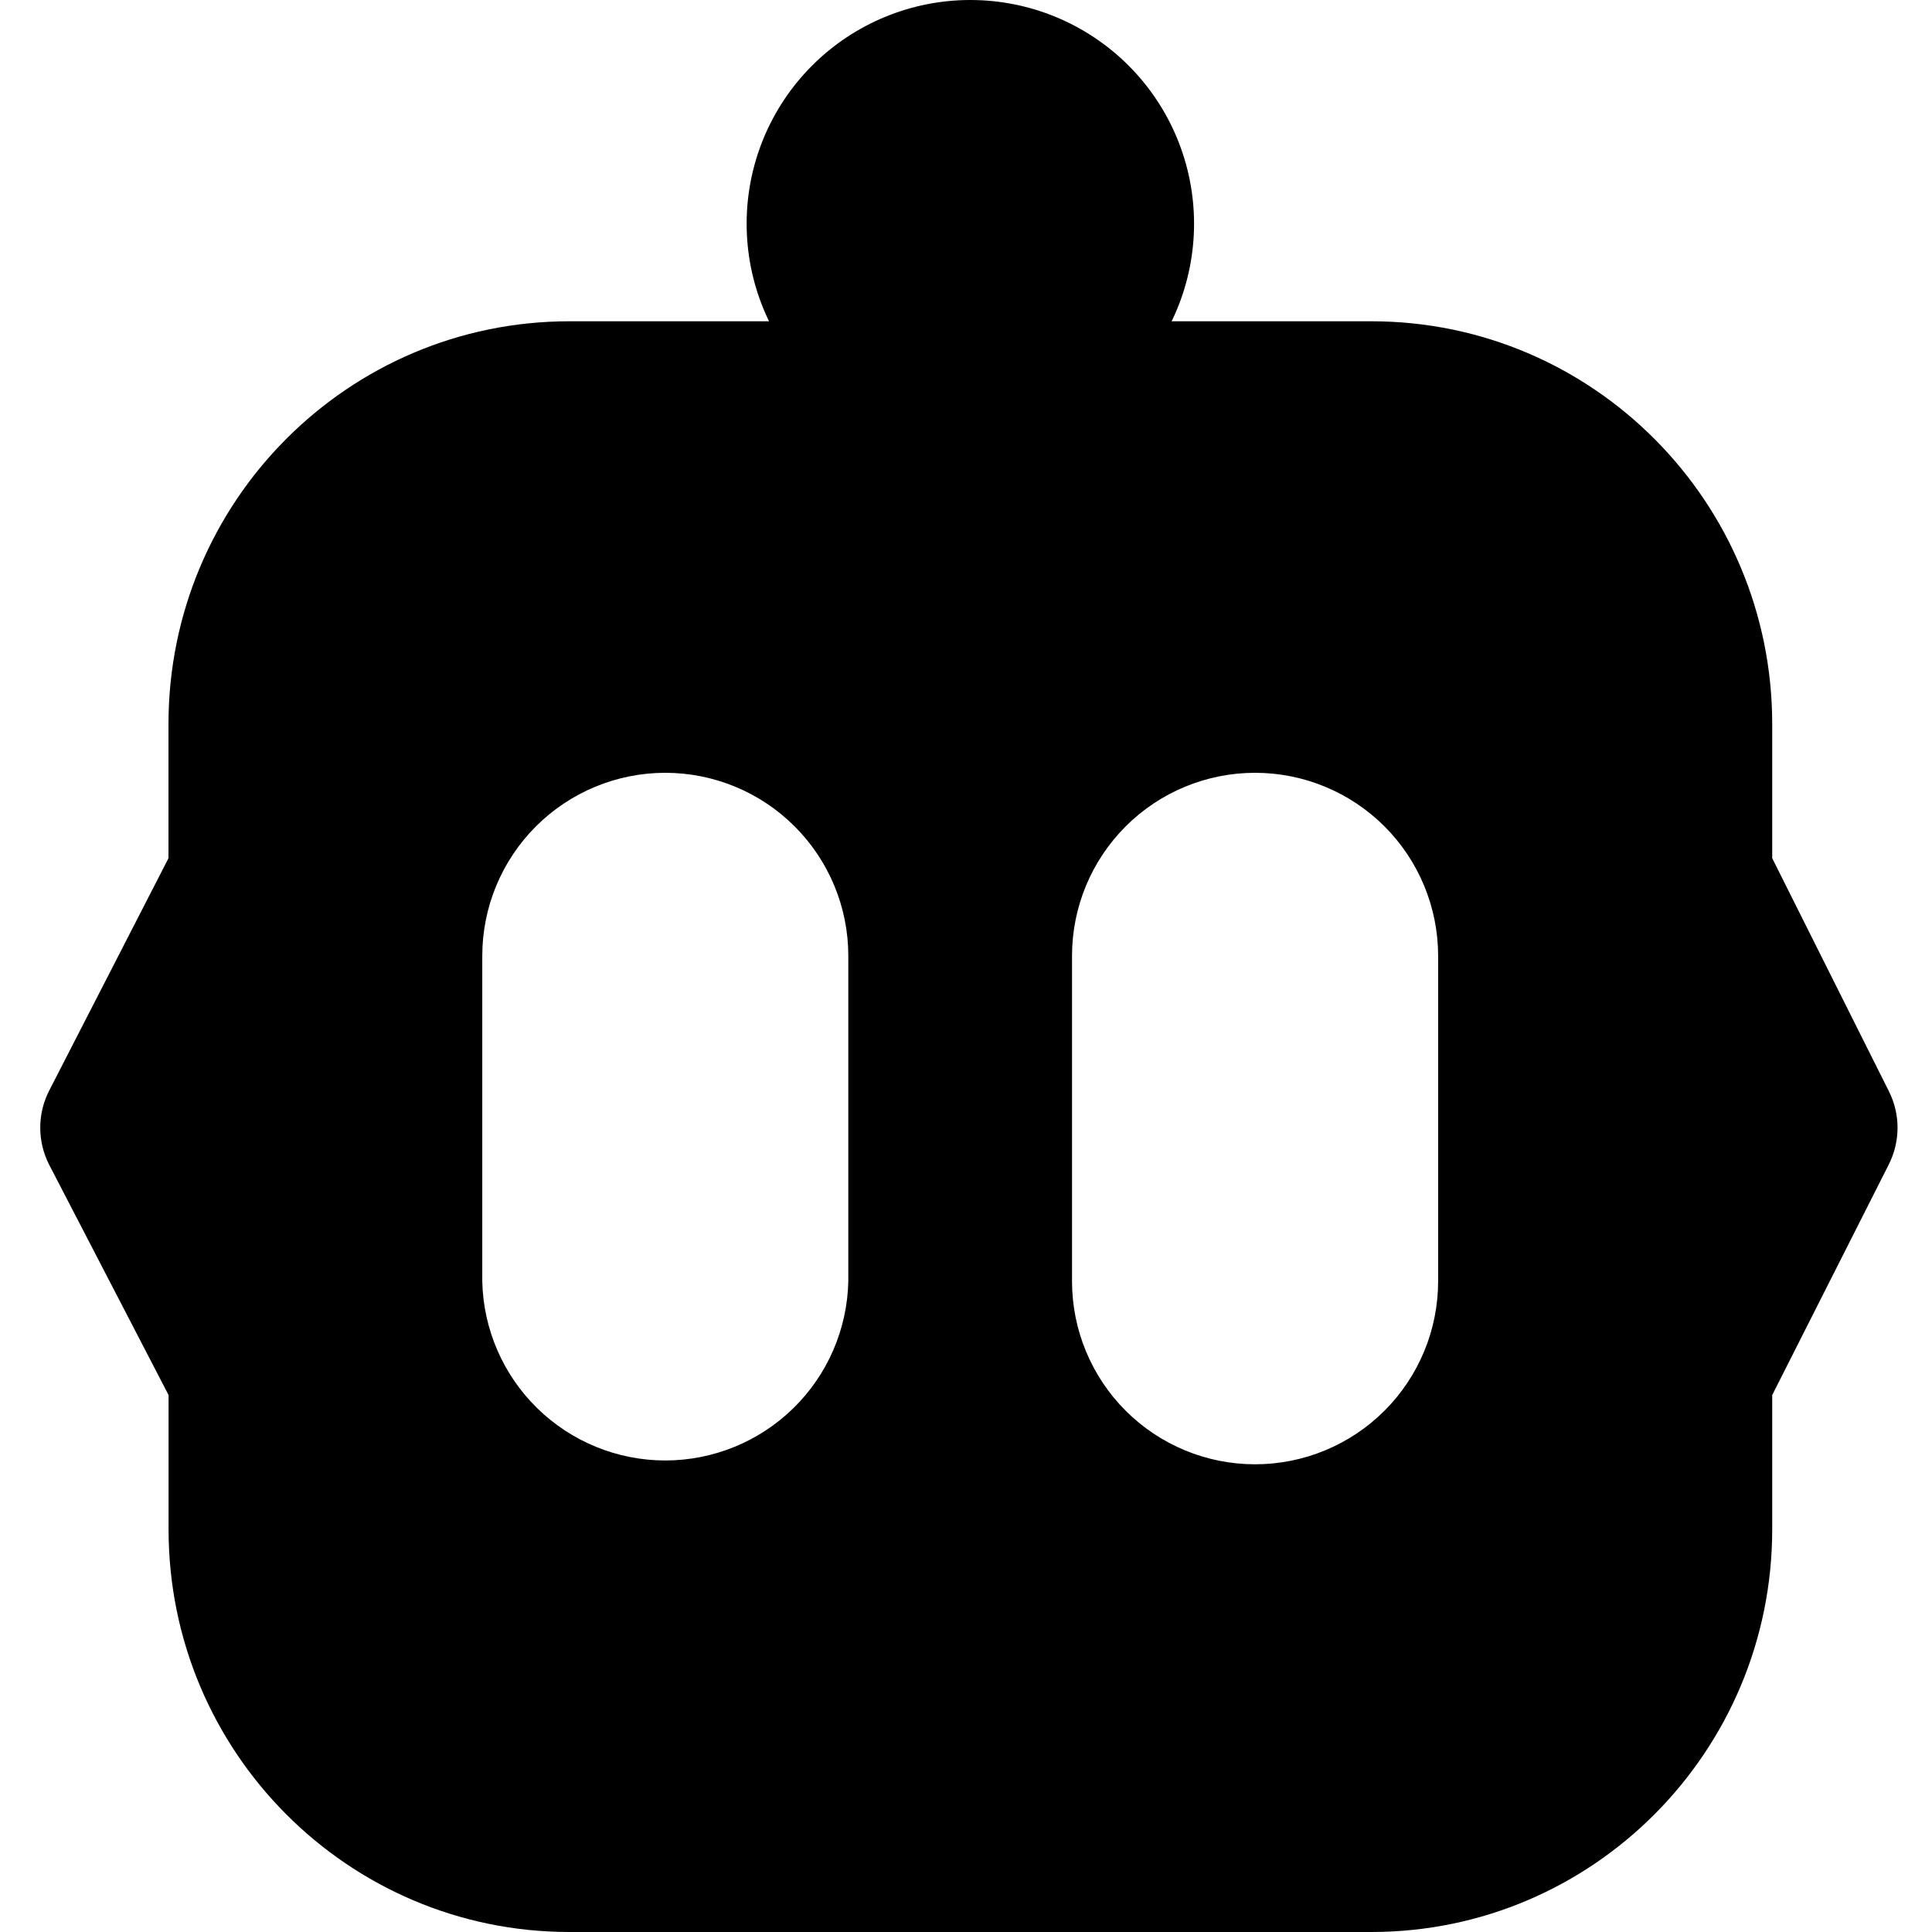
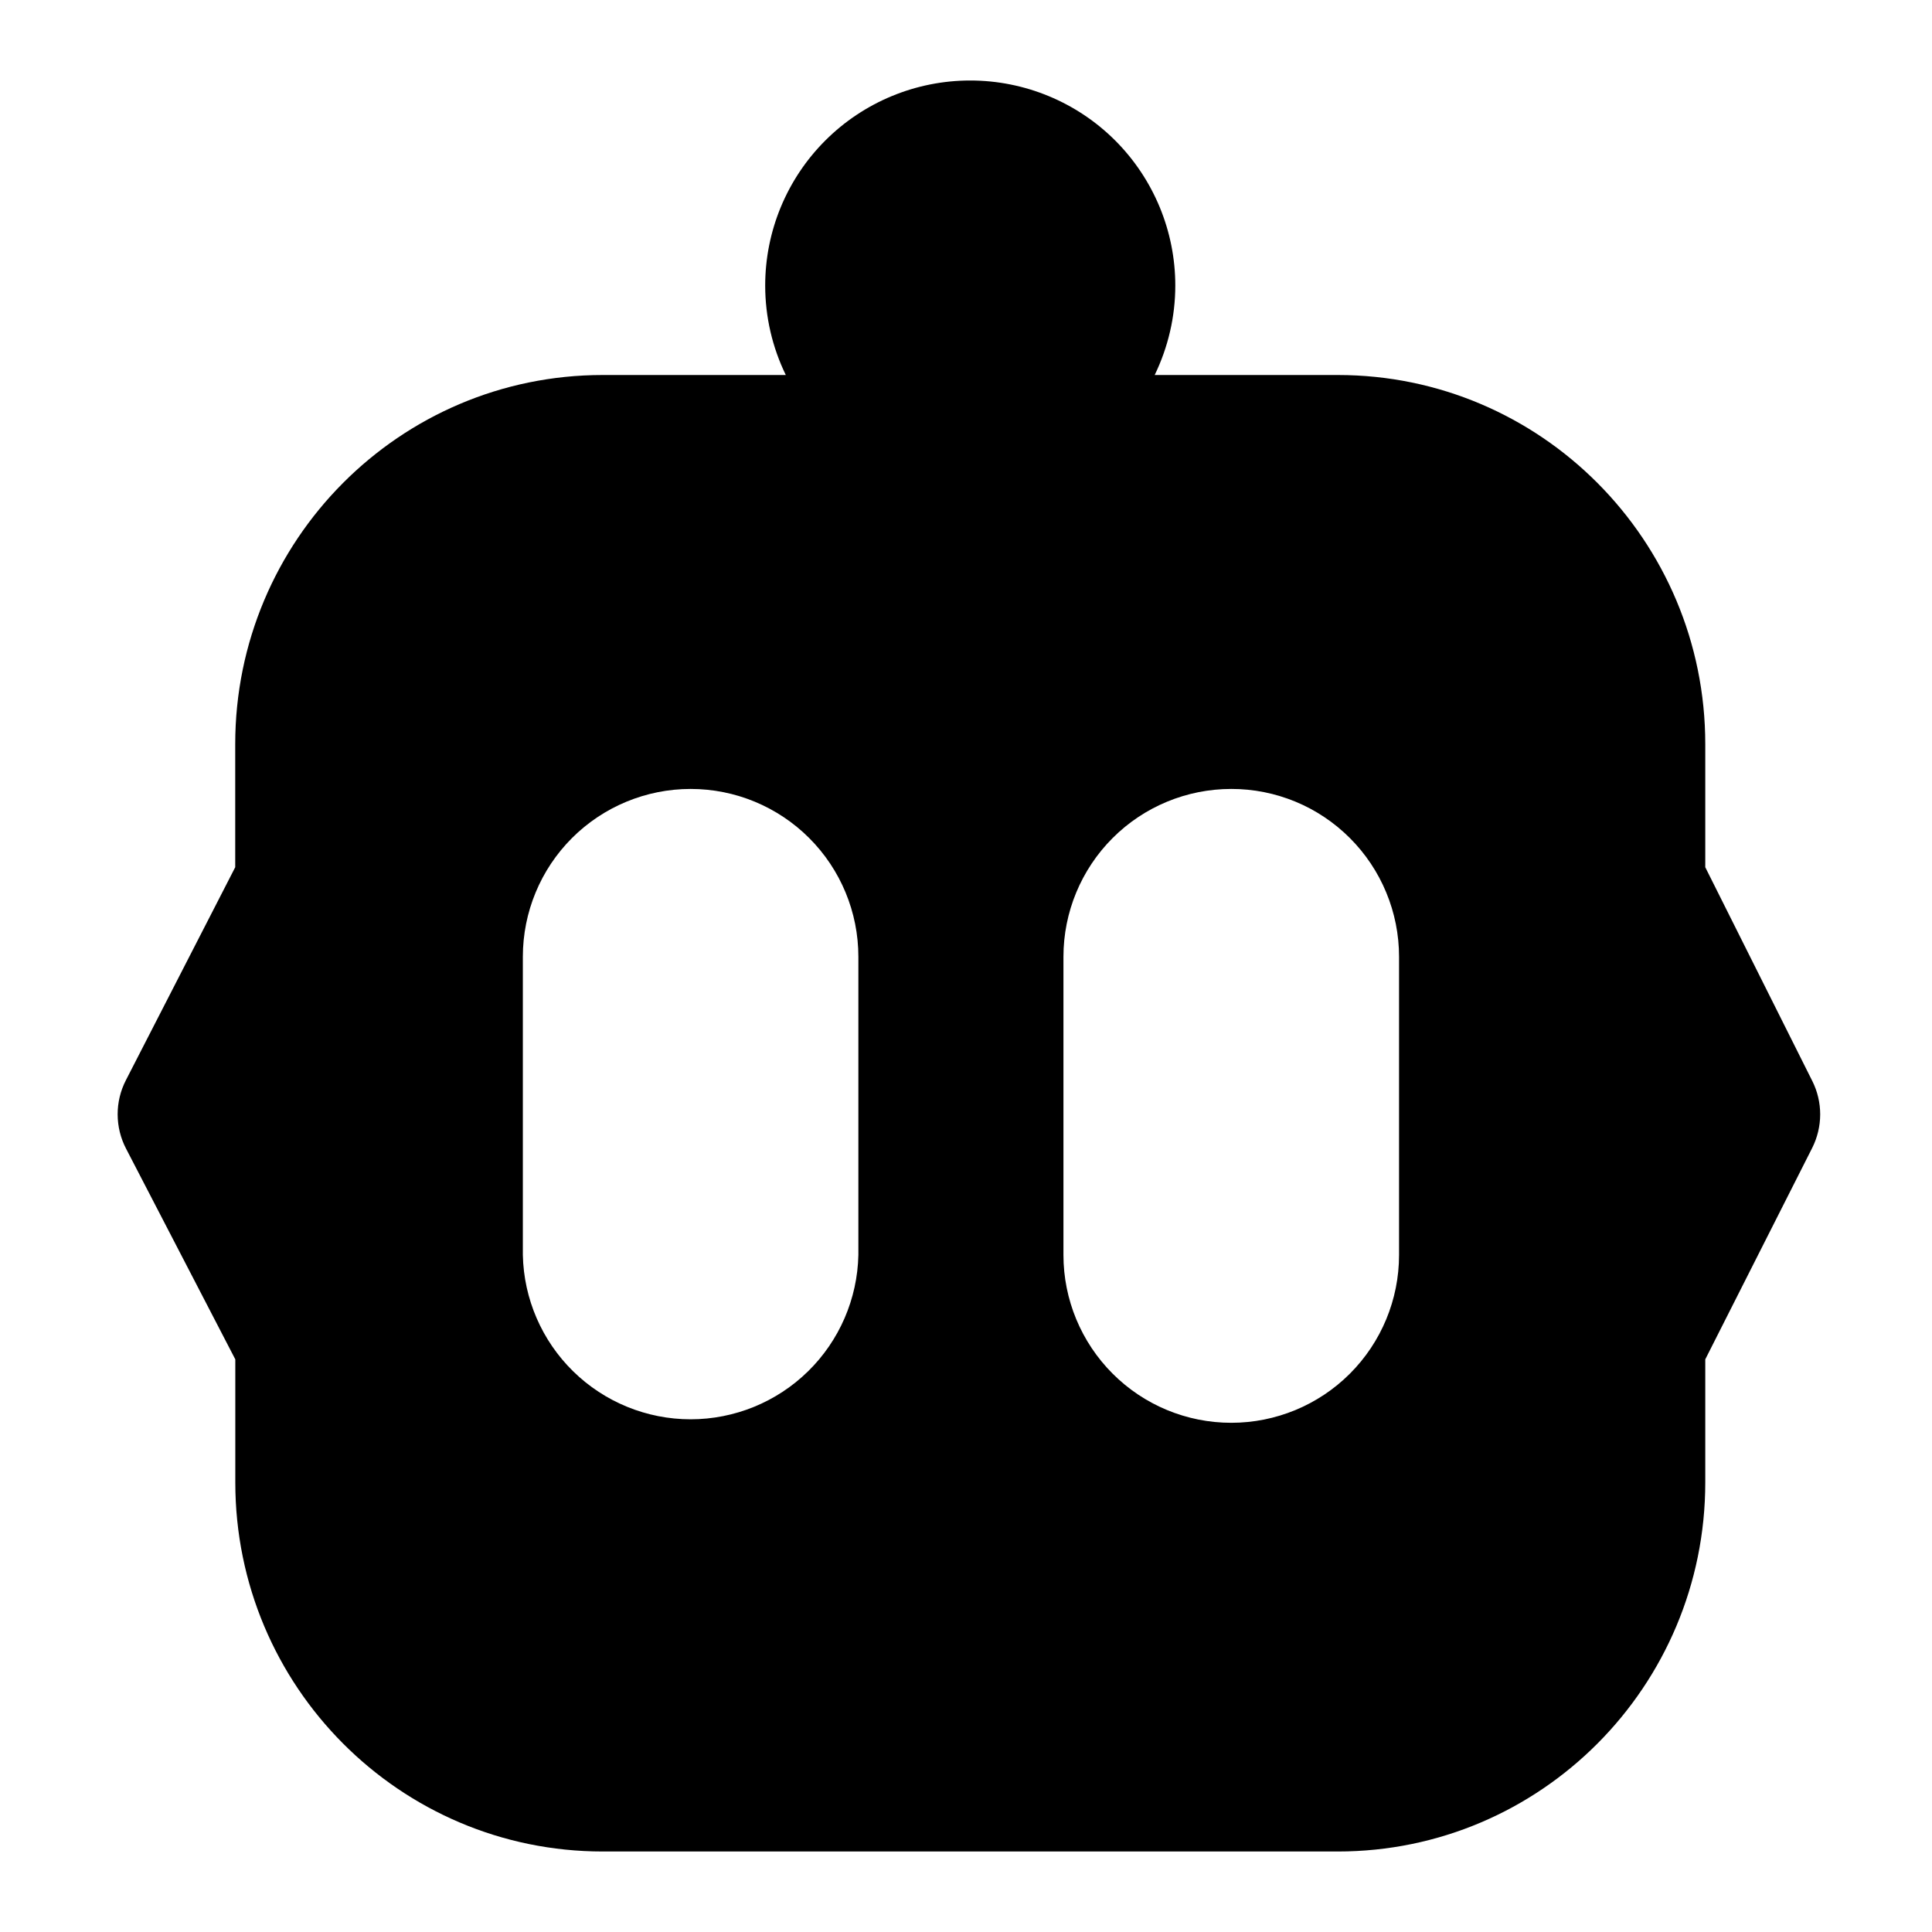
- <svg xmlns="http://www.w3.org/2000/svg" width="48" height="48" viewBox="0 0 48 48" fill="none" color="#ffffff">
-   <g transform="translate(-361 -293)">
-     <g id="cline-light__Name=Cline, Type=Dark, Variant=Default">
-       <g id="cline-light__Cline / Icon_2">
-         <path id="cline-light__Cline / path 01_2" fill-rule="evenodd" clip-rule="evenodd" d="M395.07 300.982C400.57 300.982 405.03 305.462 405.03 310.988V314.322L407.93 320.114C408.071 320.396 408.145 320.708 408.144 321.023C408.143 321.339 408.068 321.65 407.926 321.932L405.03 327.66V330.996C405.03 336.52 400.57 341 395.07 341H375.148C369.646 341 365.188 336.52 365.188 330.996V327.66L362.228 321.95C362.079 321.664 362.001 321.346 362 321.024C361.998 320.701 362.075 320.383 362.222 320.096L365.186 314.322V310.988C365.186 305.462 369.646 300.982 375.146 300.982H395.07ZM377.53 312.2C376.324 312.2 375.167 312.679 374.314 313.532C373.461 314.385 372.982 315.542 372.982 316.748V324.832C373.007 326.021 373.497 327.154 374.347 327.986C375.197 328.818 376.339 329.285 377.529 329.285C378.718 329.285 379.861 328.818 380.711 327.986C381.561 327.154 382.051 326.021 382.076 324.832V316.748C382.076 315.542 381.597 314.386 380.744 313.533C379.892 312.68 378.736 312.201 377.53 312.2ZM392.182 312.2C390.976 312.2 389.819 312.679 388.966 313.532C388.113 314.385 387.634 315.542 387.634 316.748V324.832C387.634 326.038 388.113 327.195 388.966 328.048C389.819 328.901 390.976 329.38 392.182 329.38C393.388 329.38 394.545 328.901 395.398 328.048C396.251 327.195 396.73 326.038 396.73 324.832V316.748C396.73 316.151 396.612 315.559 396.383 315.007C396.155 314.455 395.82 313.954 395.397 313.531C394.974 313.109 394.473 312.774 393.921 312.546C393.369 312.317 392.779 312.2 392.182 312.2Z" fill="#000000" style="fill:#000000;fill-opacity:1" />
-         <path id="cline-light__Cline / path 02_2" fill-rule="evenodd" clip-rule="evenodd" d="M385.108 304.116C386.582 304.116 387.996 303.53 389.038 302.488C390.08 301.446 390.666 300.032 390.666 298.558C390.666 297.084 390.08 295.67 389.038 294.628C387.996 293.586 386.582 293 385.108 293C383.634 293 382.22 293.586 381.178 294.628C380.135 295.67 379.55 297.084 379.55 298.558C379.55 300.032 380.135 301.446 381.178 302.488C382.22 303.53 383.634 304.116 385.108 304.116Z" fill="#000000" style="fill:#000000;fill-opacity:1" />
-       </g>
-     </g>
-   </g>
+ <svg xmlns="http://www.w3.org/2000/svg" width="48" height="48" viewBox="0 0 48 48" fill="none">
+   <path d="M24.105 2C25.457 2 26.753 2.537 27.708 3.492C28.663 4.448 29.2 5.744 29.2 7.095C29.2 7.872 29.02 8.631 28.688 9.317H33.237C38.279 9.317 42.367 13.424 42.367 18.489V21.546L45.025 26.855C45.155 27.113 45.222 27.399 45.222 27.689C45.221 27.978 45.153 28.263 45.023 28.521L42.367 33.773V36.83C42.367 41.894 38.279 46 33.237 46H14.976C9.932 46 5.846 41.894 5.846 36.83V33.773L3.132 28.538C2.995 28.276 2.924 27.984 2.923 27.689C2.922 27.393 2.992 27.102 3.127 26.839L5.844 21.546V18.489C5.844 13.424 9.932 9.317 14.974 9.317H19.523C19.189 8.631 19.011 7.872 19.011 7.095C19.011 5.744 19.547 4.448 20.503 3.492C21.458 2.537 22.754 2 24.105 2ZM30.59 19.601C29.484 19.601 28.424 20.04 27.643 20.821C26.861 21.603 26.421 22.664 26.421 23.77V31.18C26.421 32.285 26.861 33.346 27.643 34.128C28.424 34.91 29.484 35.349 30.59 35.349C31.695 35.349 32.756 34.91 33.538 34.128C34.32 33.346 34.759 32.285 34.759 31.18V23.77C34.759 23.222 34.651 22.68 34.441 22.174C34.232 21.668 33.924 21.208 33.537 20.821C33.15 20.434 32.691 20.126 32.185 19.917C31.679 19.708 31.137 19.6 30.59 19.601ZM17.159 19.601C16.053 19.601 14.993 20.04 14.211 20.821C13.429 21.603 12.99 22.664 12.99 23.77V31.18C13.013 32.27 13.462 33.308 14.241 34.071C15.02 34.834 16.068 35.262 17.158 35.262C18.249 35.262 19.296 34.834 20.075 34.071C20.854 33.308 21.303 32.27 21.326 31.18V23.77C21.326 22.664 20.887 21.604 20.105 20.822C19.324 20.041 18.265 19.601 17.159 19.601Z" fill="black" style="fill:black;fill-opacity:1" />
</svg>
